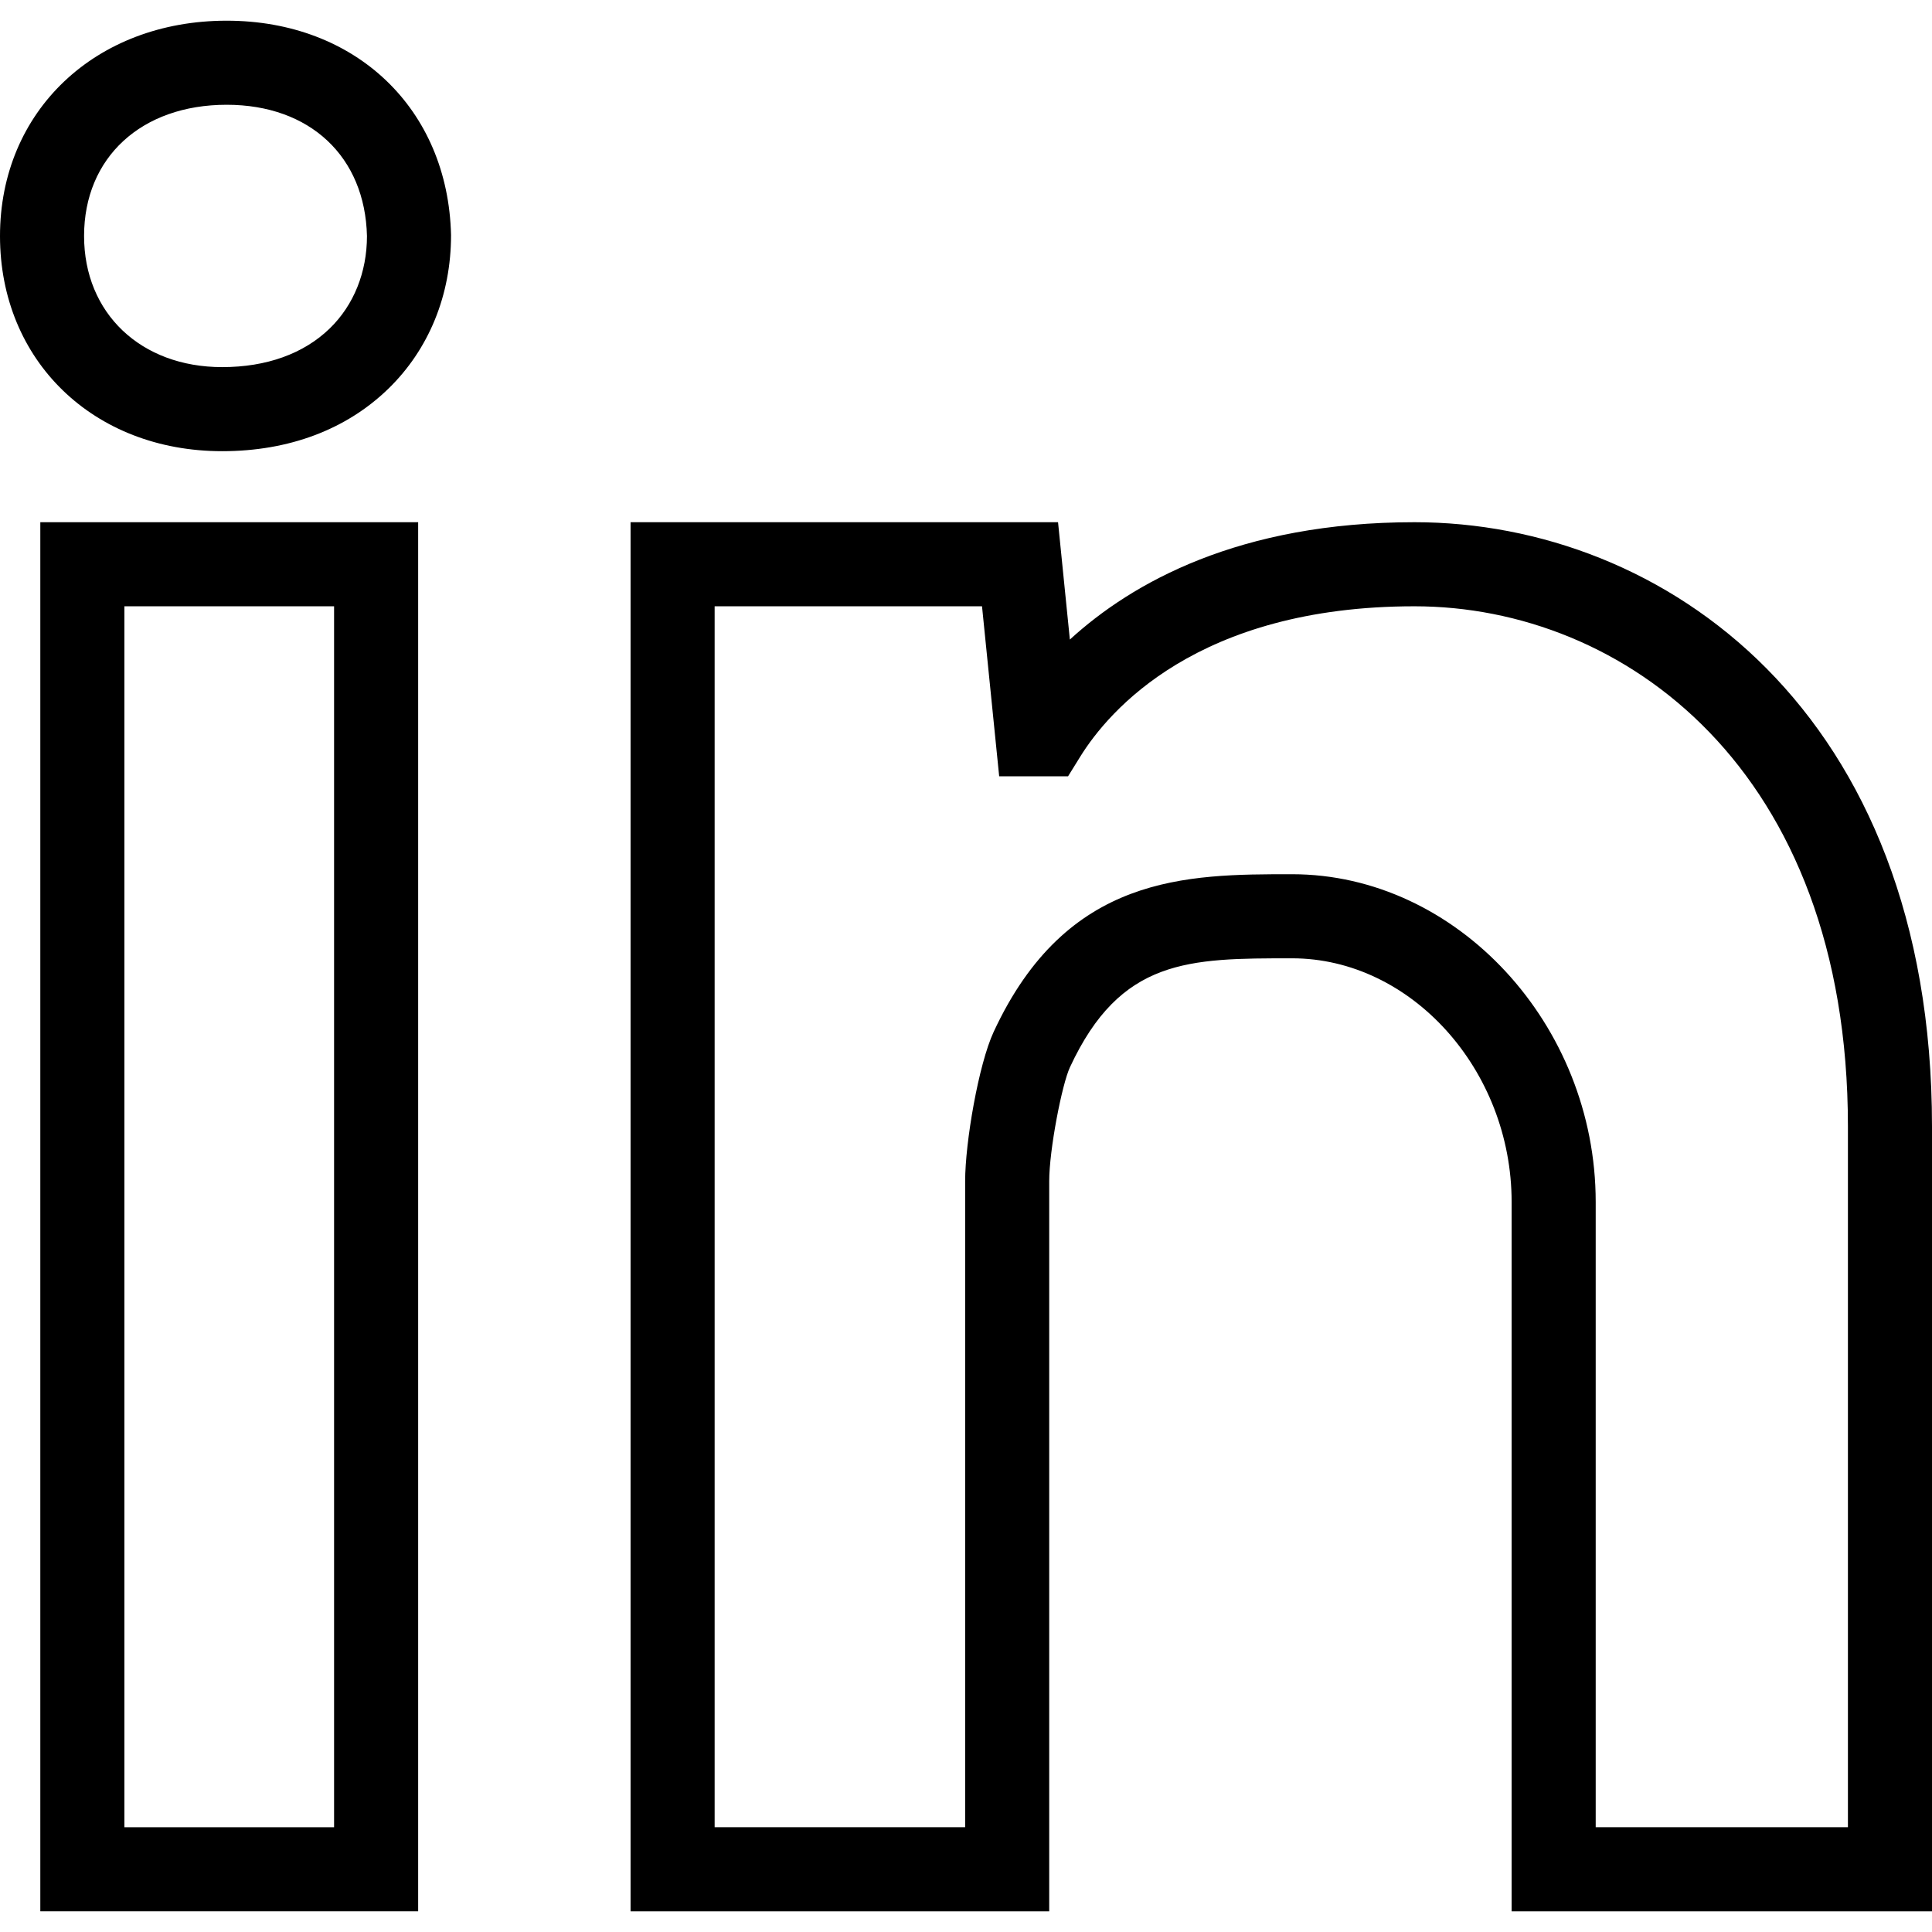
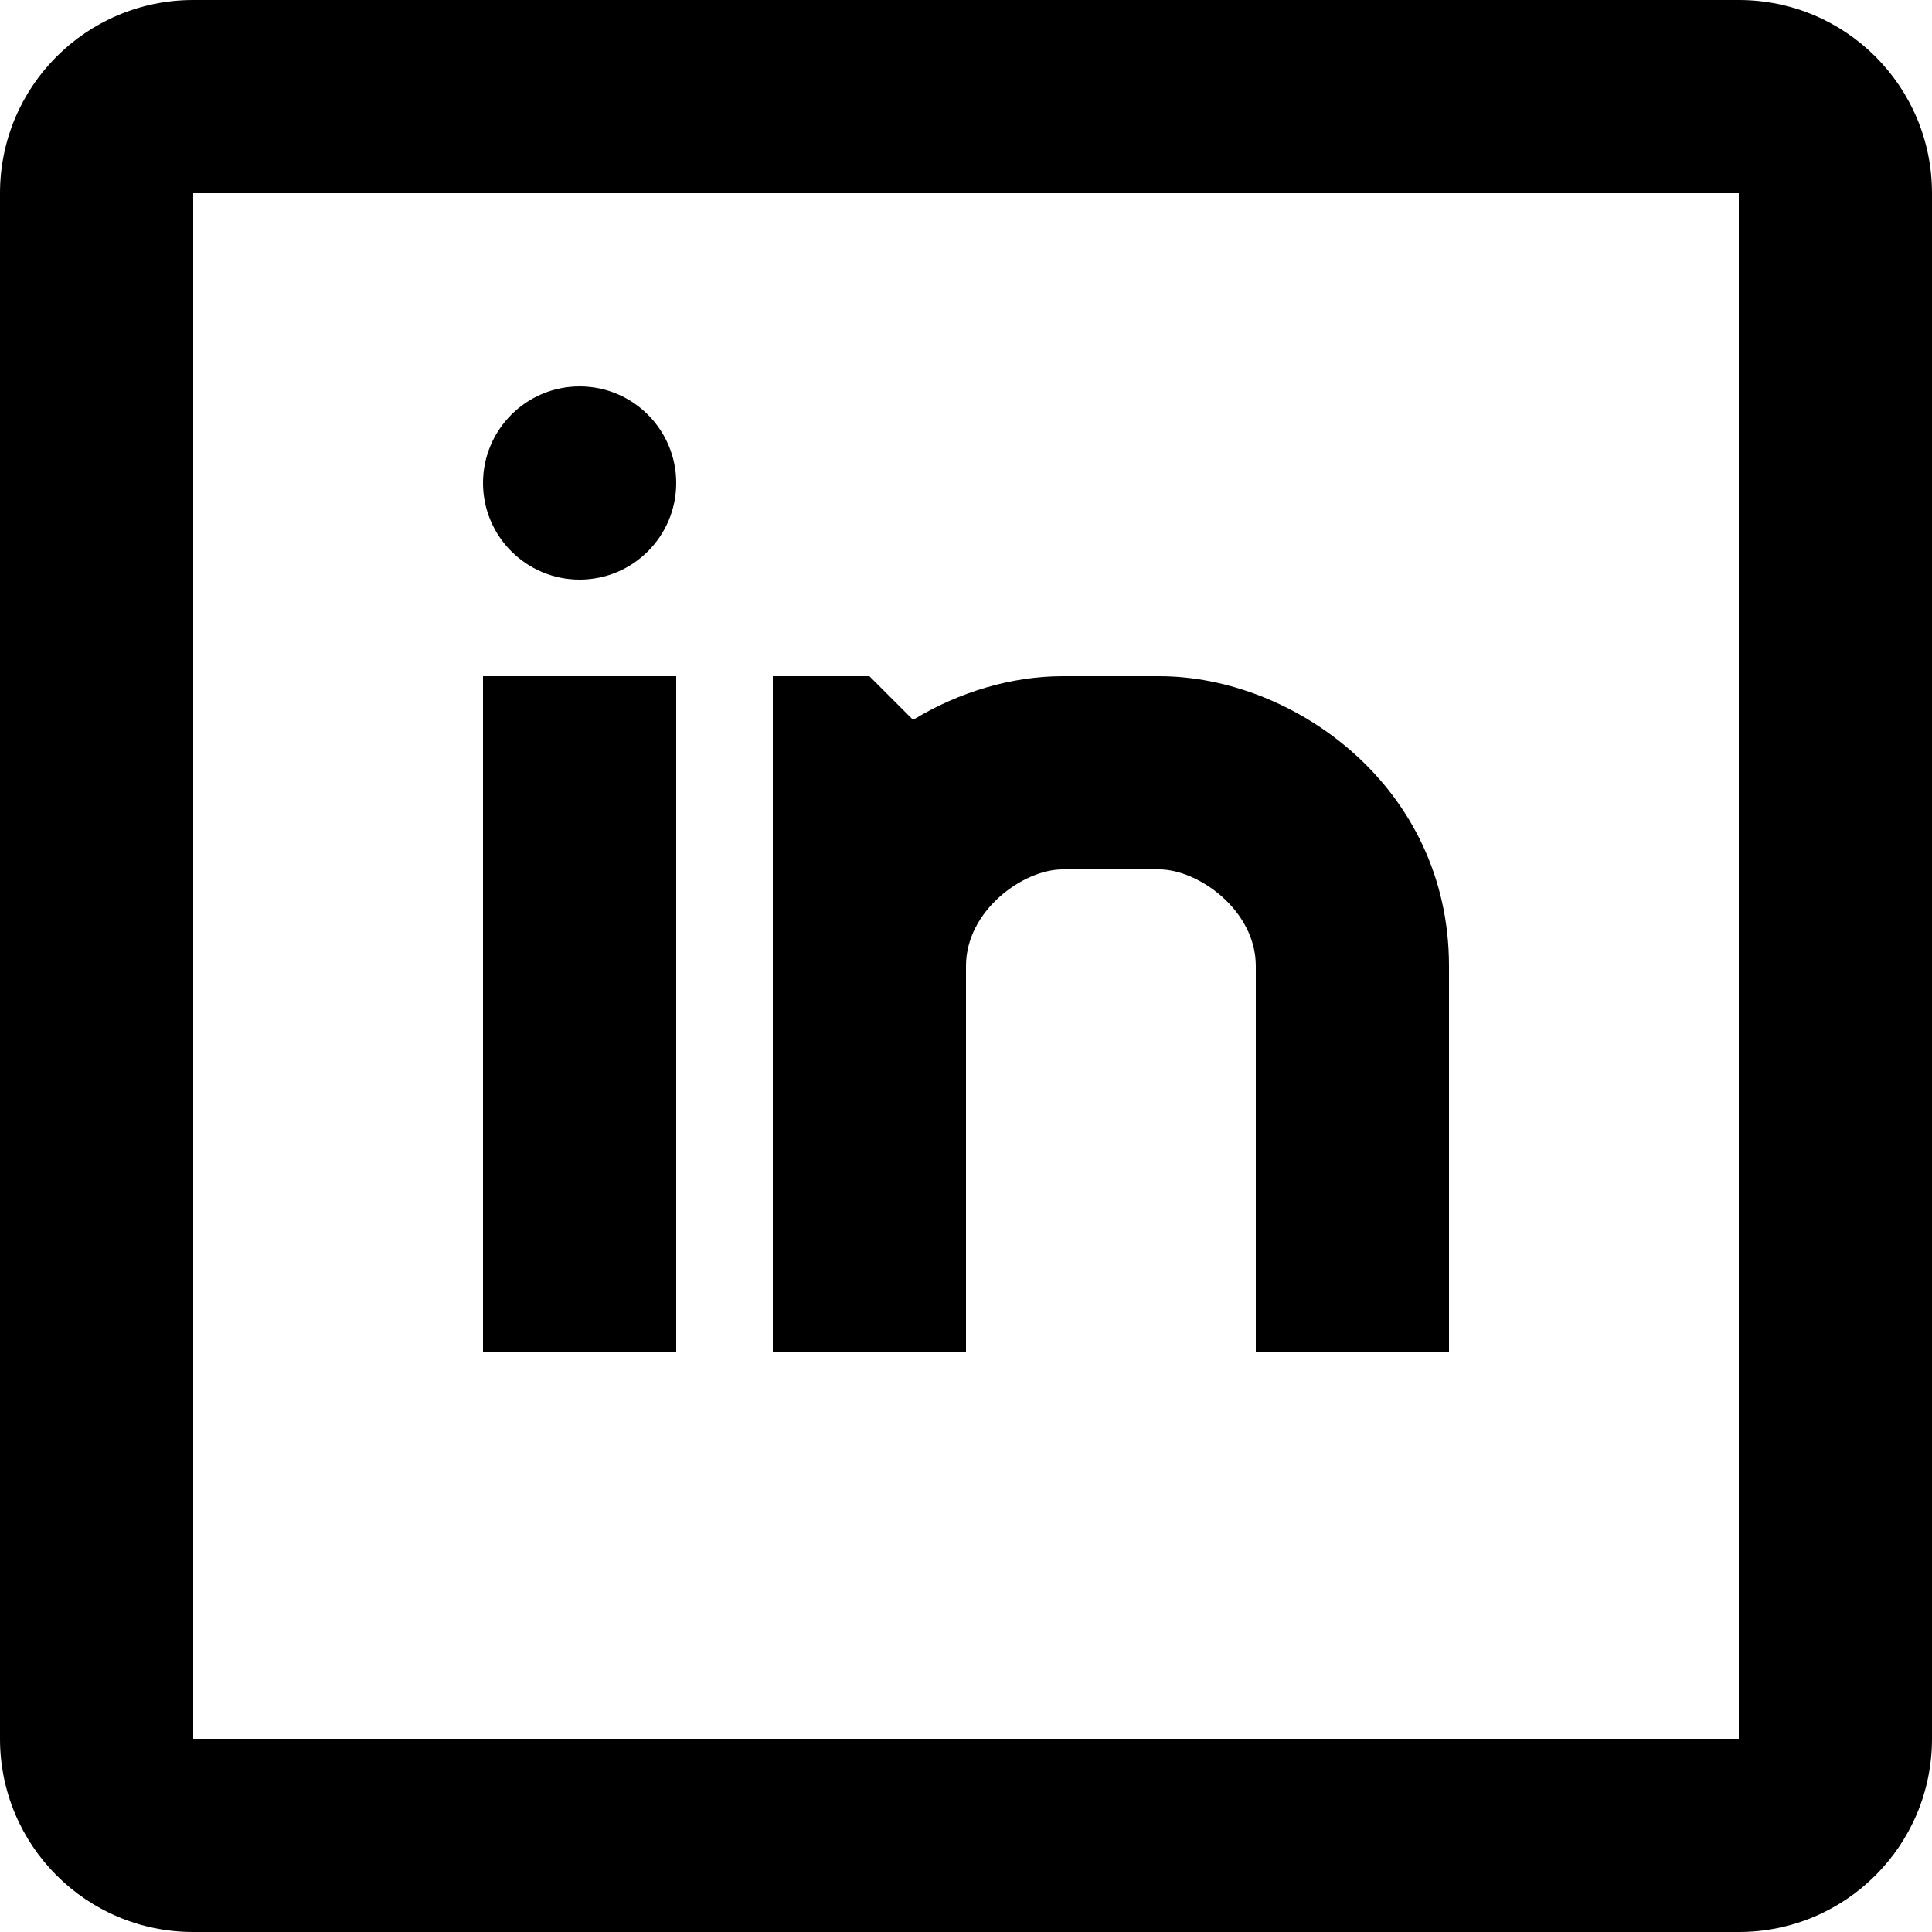
- <svg xmlns="http://www.w3.org/2000/svg" enable-background="new 0 0 183.836 179.898" id="linkedin" version="1.1" width="30px" height="30px" viewBox="0 0 183.836 179.898" xml:space="preserve">
-   <g>
-     <path d="M21.566,0C9.07,0,0,8.617,0,20.488c0,11.864,8.891,20.475,21.137,20.475c6.352,0,11.824-2.058,15.828-5.955   c3.84-3.738,5.957-8.894,5.953-14.613C42.637,8.387,33.855,0,21.566,0z M31.387,29.273   c-2.48,2.414-6.027,3.69-10.25,3.69C13.402,32.963,8,27.834,8,20.488C8,13.02,13.453,8,21.566,8   c7.934,0,13.172,4.939,13.352,12.49C34.918,23.938,33.664,27.056,31.387,29.273z" />
-     <path d="M3.836,179.898h35.953V47.721H3.836V179.898z M11.836,55.721h19.953v116.178H11.836V55.721z" />
-     <path d="M134.594,47.721c-16.672,0-26.879,5.754-32.793,11.166l-1.125-11.166H60v132.178h39.836v-69.471   c0-2.992,1.211-9.205,1.973-10.846c4.812-10.365,11.304-10.365,21.136-10.365c11.324,0,20.891,10.619,20.891,23.188   v67.494h40v-74.682C183.836,65.713,158.309,47.721,134.594,47.721z M175.836,171.898h-24v-59.494   c0-16.906-13.23-31.188-28.891-31.188c-10.047,0-21.434,0-28.394,14.998c-1.438,3.1-2.715,10.529-2.715,14.213   v61.471H68V55.721h25.442l1.633,16.178h6.554l1.172-1.891c2.668-4.295,11.106-14.287,31.793-14.287   c19.863,0,41.242,15.488,41.242,49.496V171.898z" />
-   </g>
+ <svg xmlns="http://www.w3.org/2000/svg" width="20" height="20" viewBox="0 0 20 20">
+   <path fill-rule="evenodd" clip-rule="evenodd" d="M2 0H18C19.105 0 20 0.895 20 2V18C20 19.105 19.105 20 18 20H2C0.895 20 0 19.105 0 18V2C0 0.895 0.895 0 2 0ZM2 2V18H18V2H2ZM11 7C10.482 7 9.935 7.158 9.452 7.452L9 7H8V14H10V10C10 9.424 10.594 9 11 9H12C12.406 9 13 9.424 13 10V14H15V10C15 8.147 13.394 7 12 7H11ZM6 6C6.552 6 7 5.552 7 5C7 4.448 6.552 4 6 4C5.448 4 5 4.448 5 5C5 5.552 5.448 6 6 6ZM5 7V14H7V7H5Z" />
</svg>
